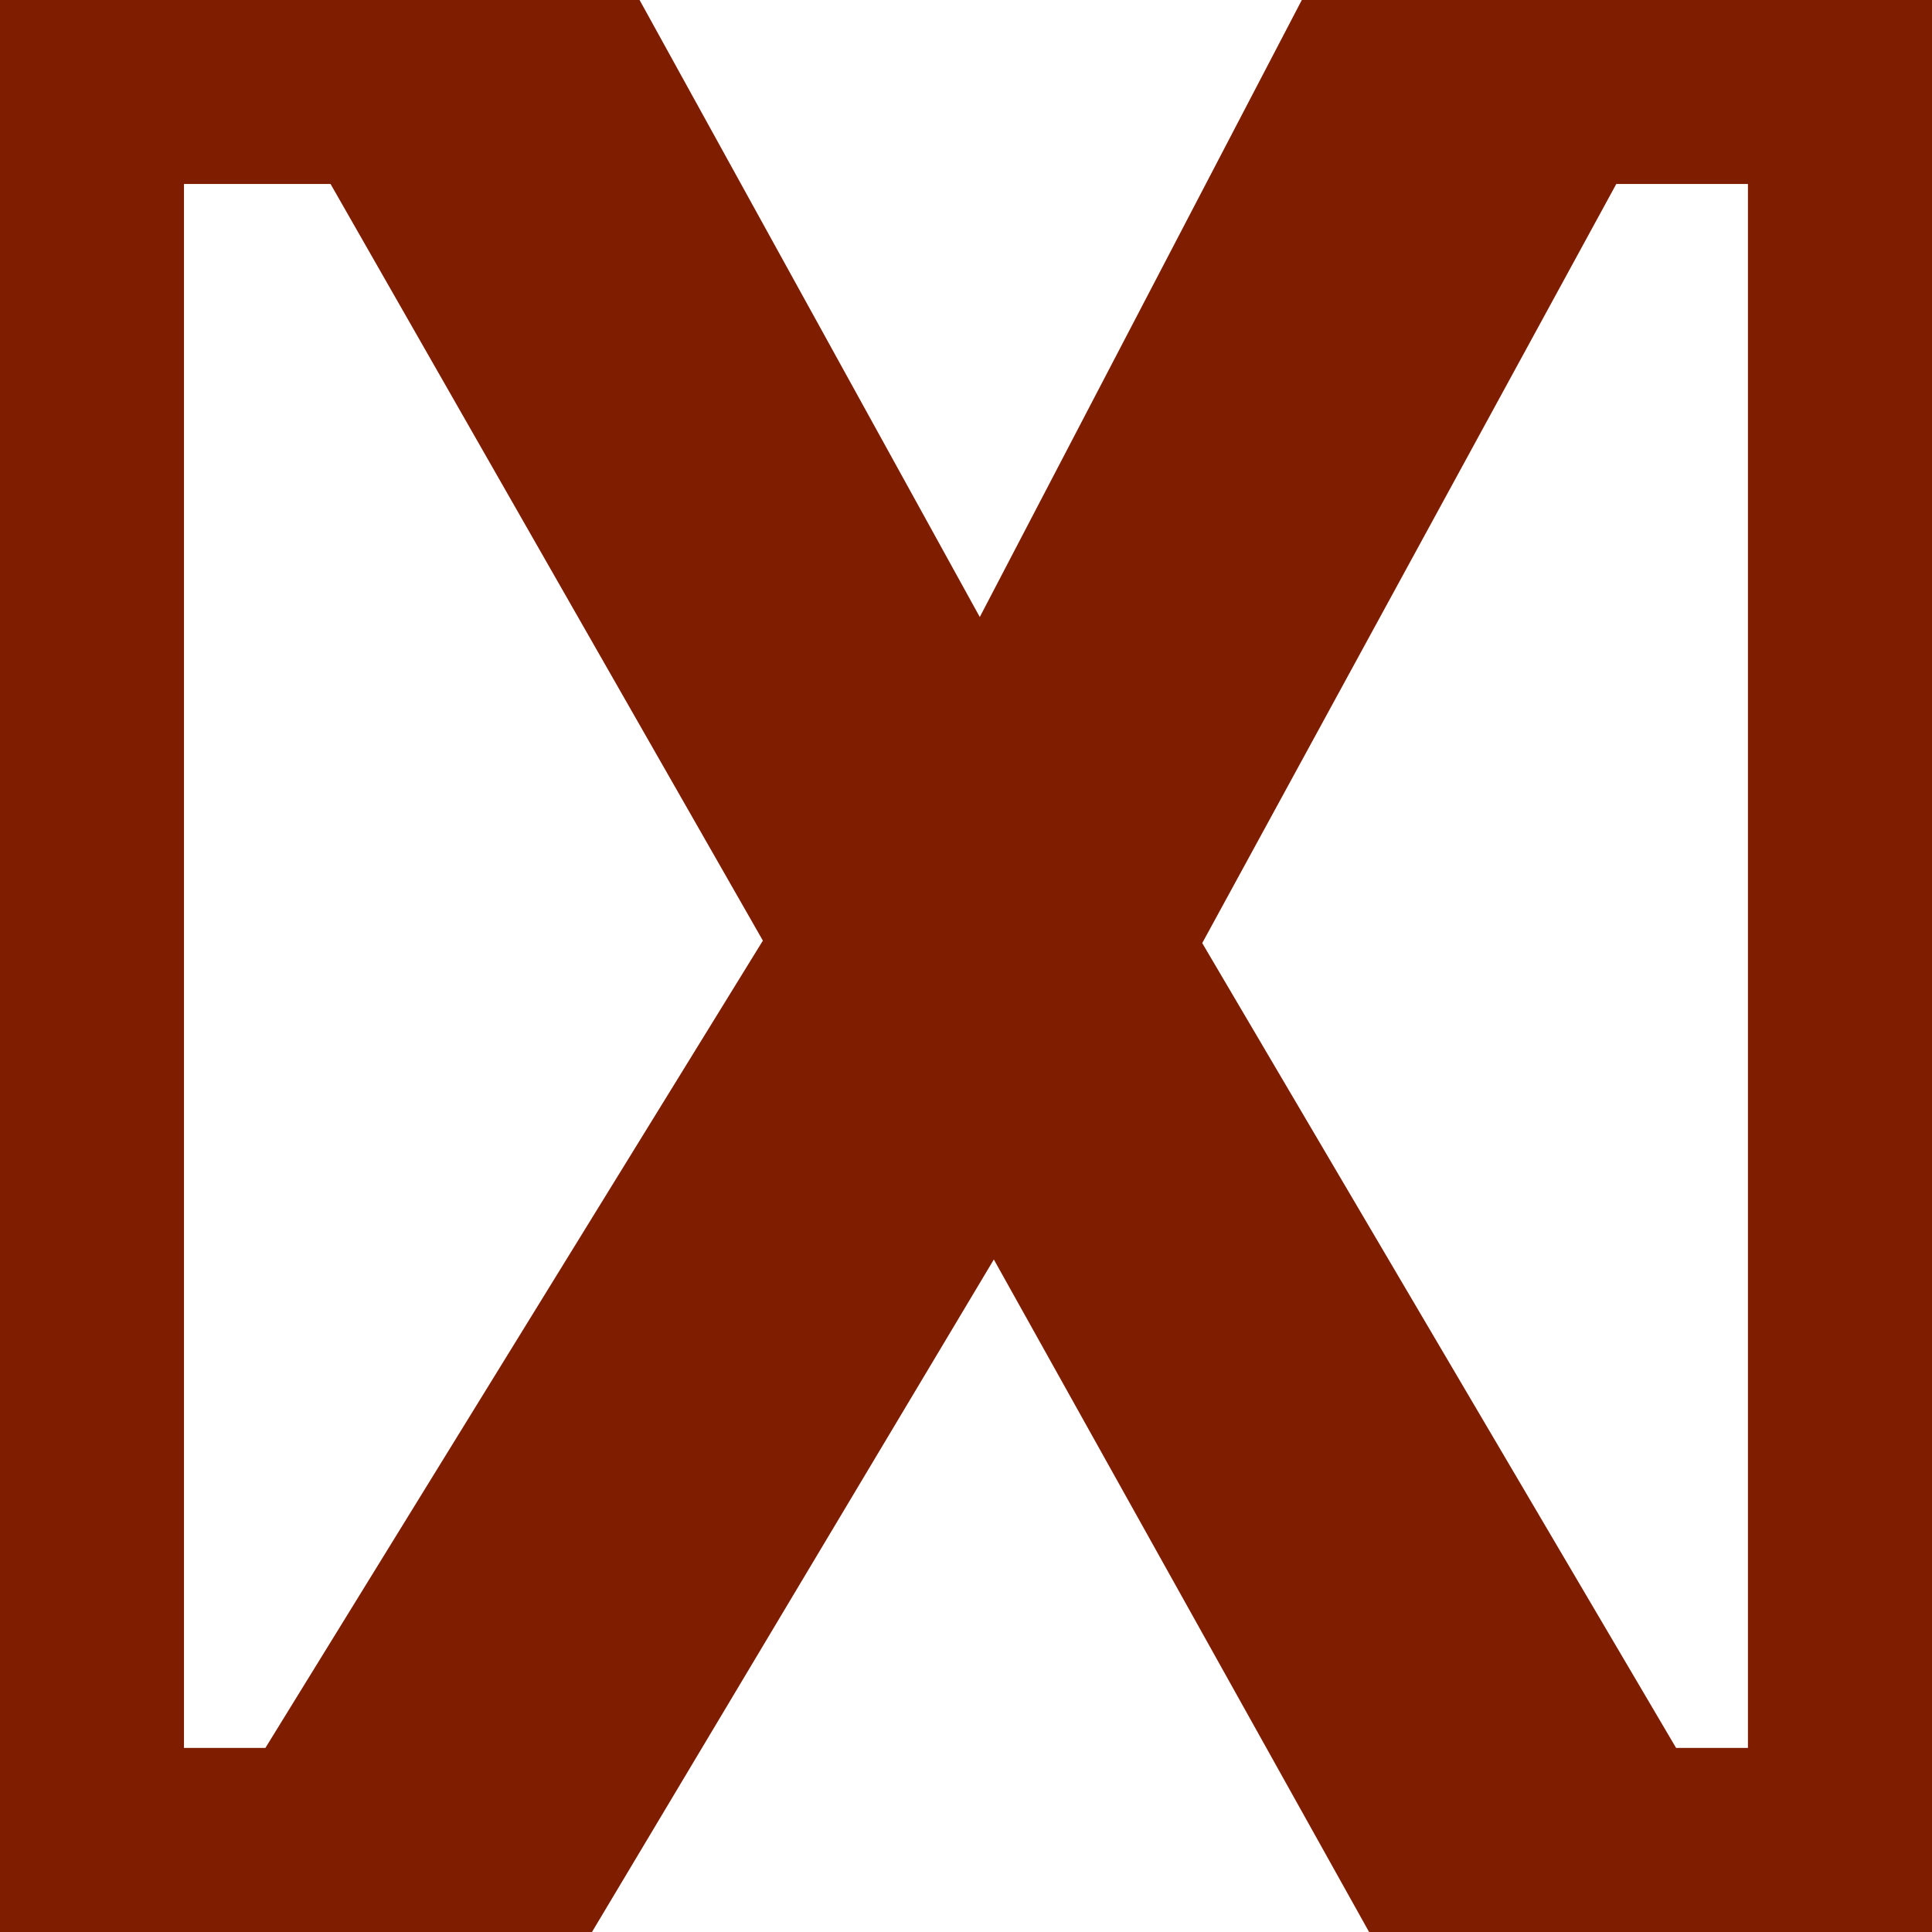
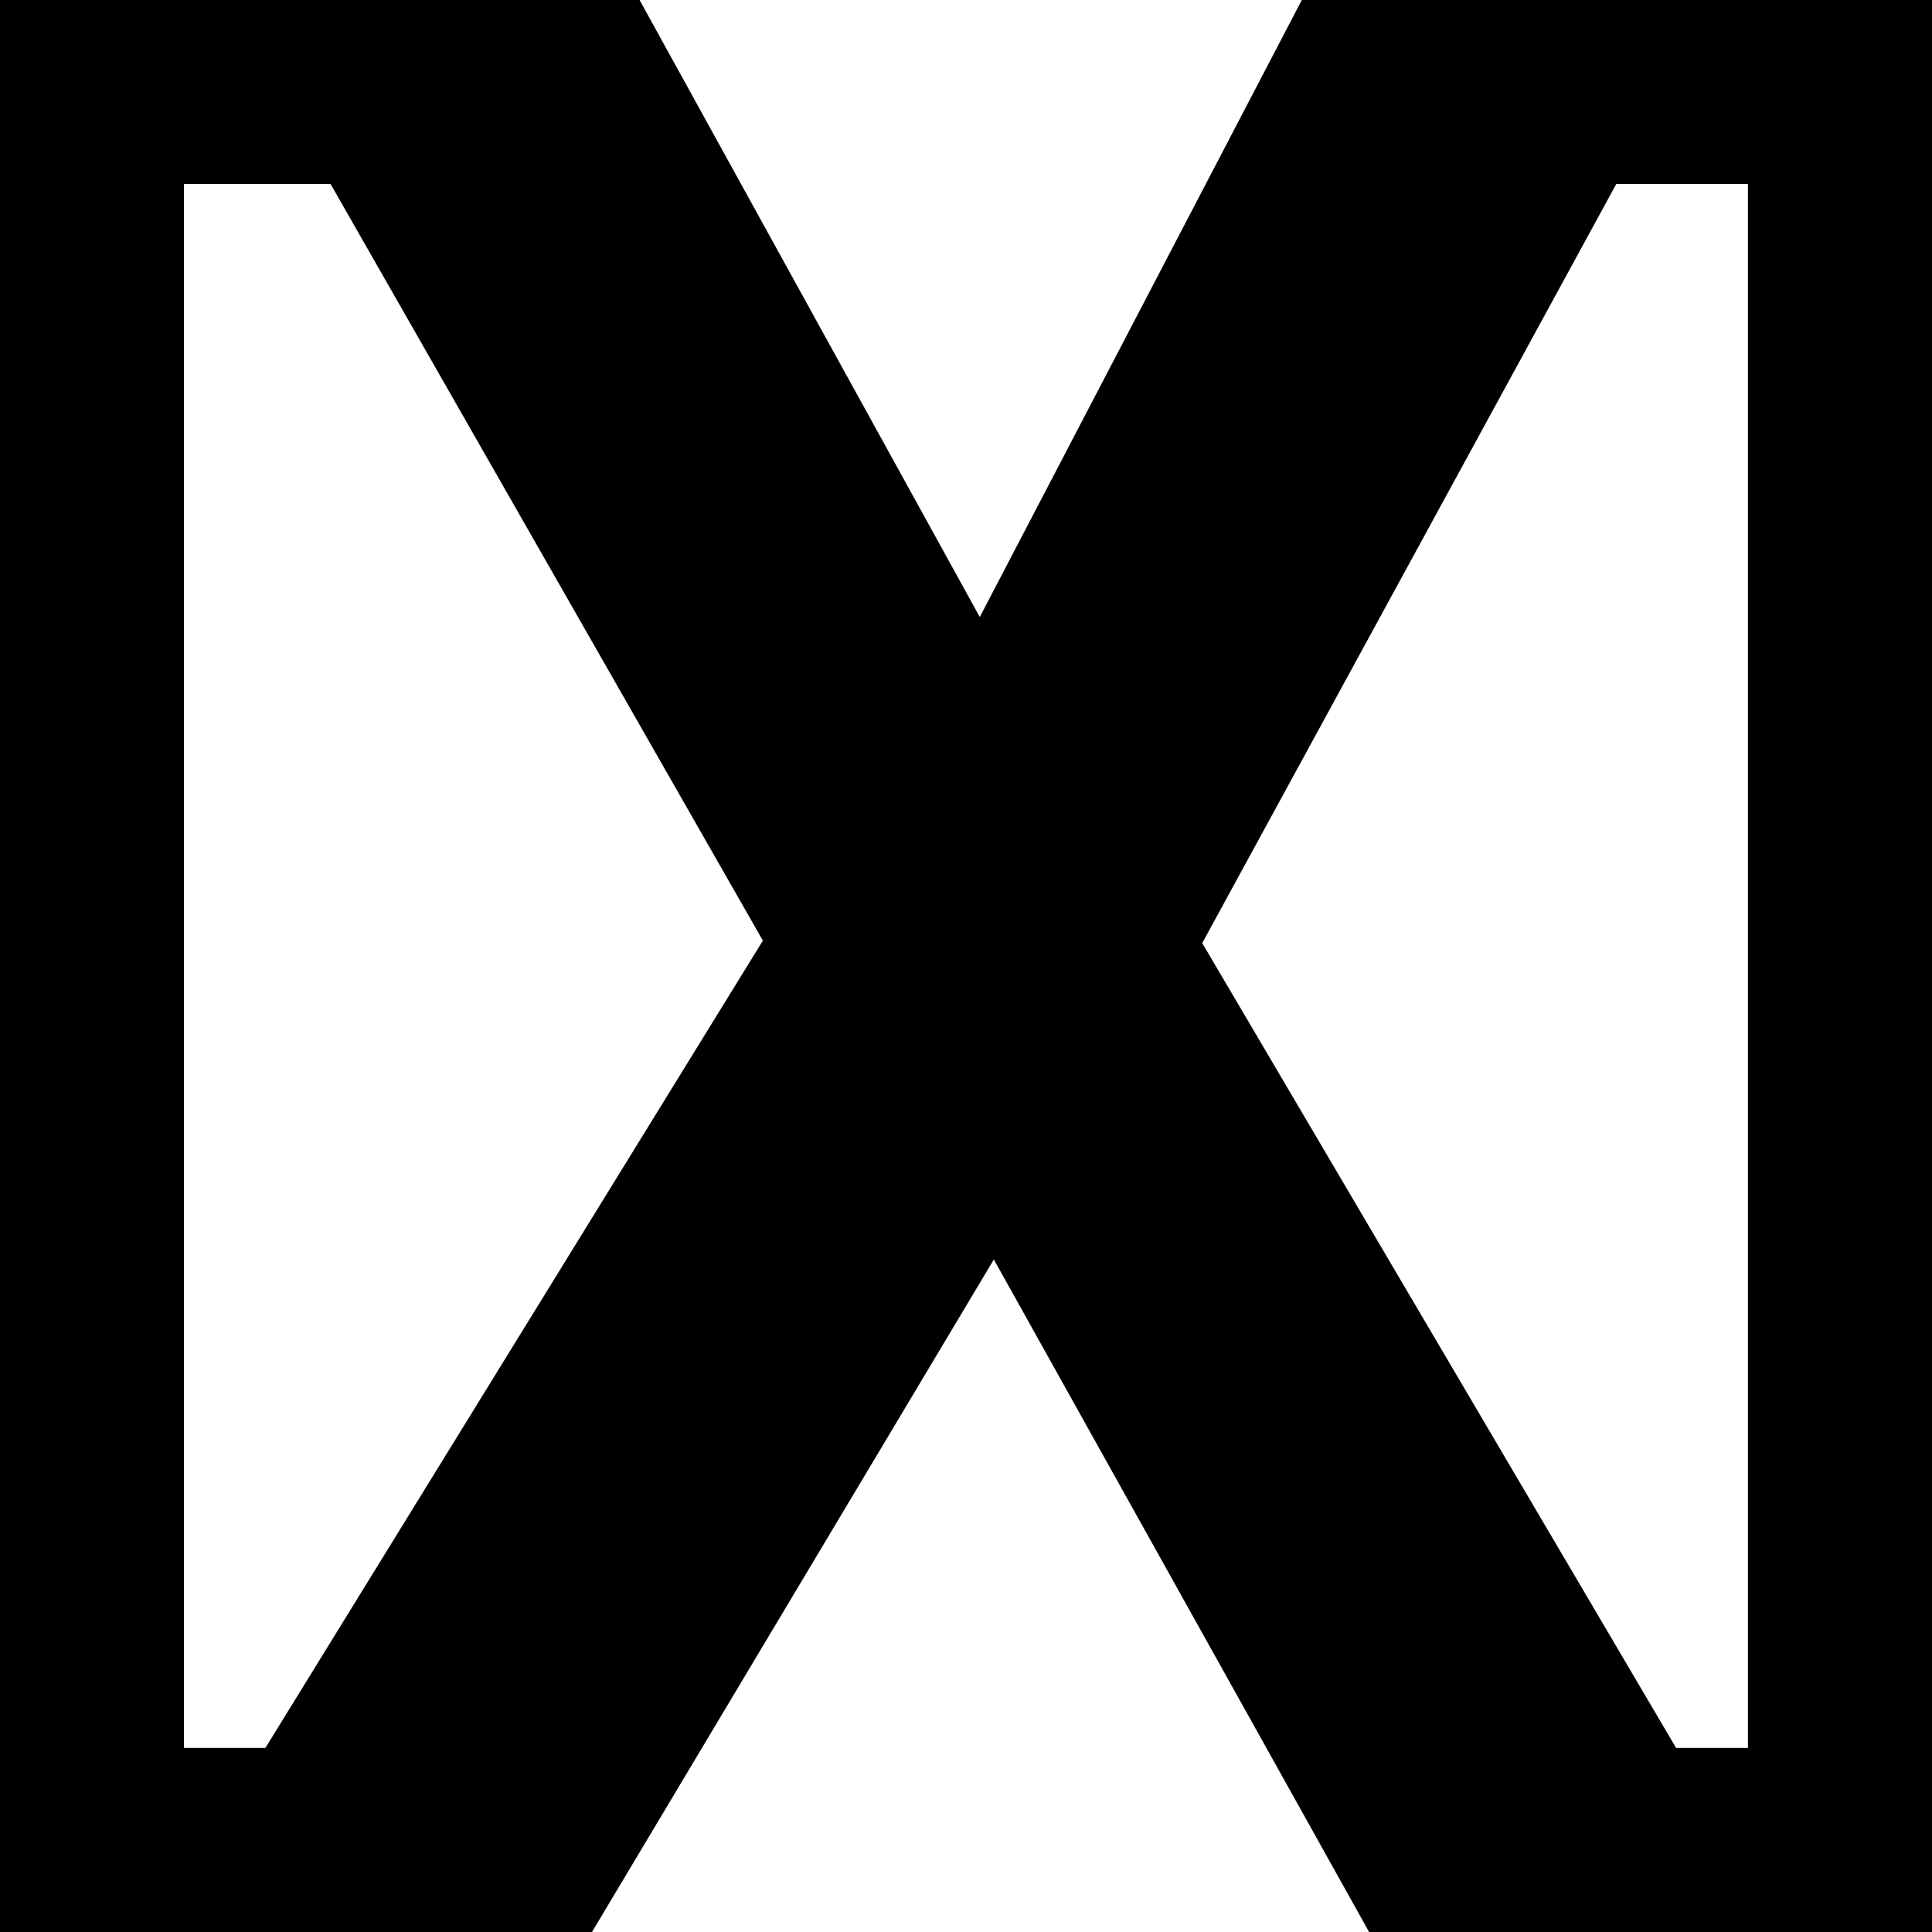
<svg xmlns="http://www.w3.org/2000/svg" version="1.1" id="Calque_1" x="0px" y="0px" width="22px" height="22px" viewBox="0 0 22 22" style="enable-background:new 0 0 22 22;" xml:space="preserve">
-   <path style="fill:#7F1D00;" d="M14.824,0l-3.667,7.026L7.283,0H0v22h6.741l4.576-7.658L15.59,22H22V0H14.824z M3.022,19.904H2.095  V2.095h1.669l4.923,8.616L3.022,19.904z M19.904,19.904h-0.818l-5.396-9.165l4.715-8.644h1.499V19.904z" />
+   <defs id="defs7" />
+   <path style="fill:#000000" d="M14.824,0l-3.667,7.026L7.283,0H0v22h6.741l4.576-7.658L15.59,22H22V0H14.824z M3.022,19.904H2.095  V2.095h1.669l4.923,8.616L3.022,19.904z M19.904,19.904h-0.818l-5.396-9.165l4.715-8.644h1.499V19.904z" id="path2" />
</svg>
